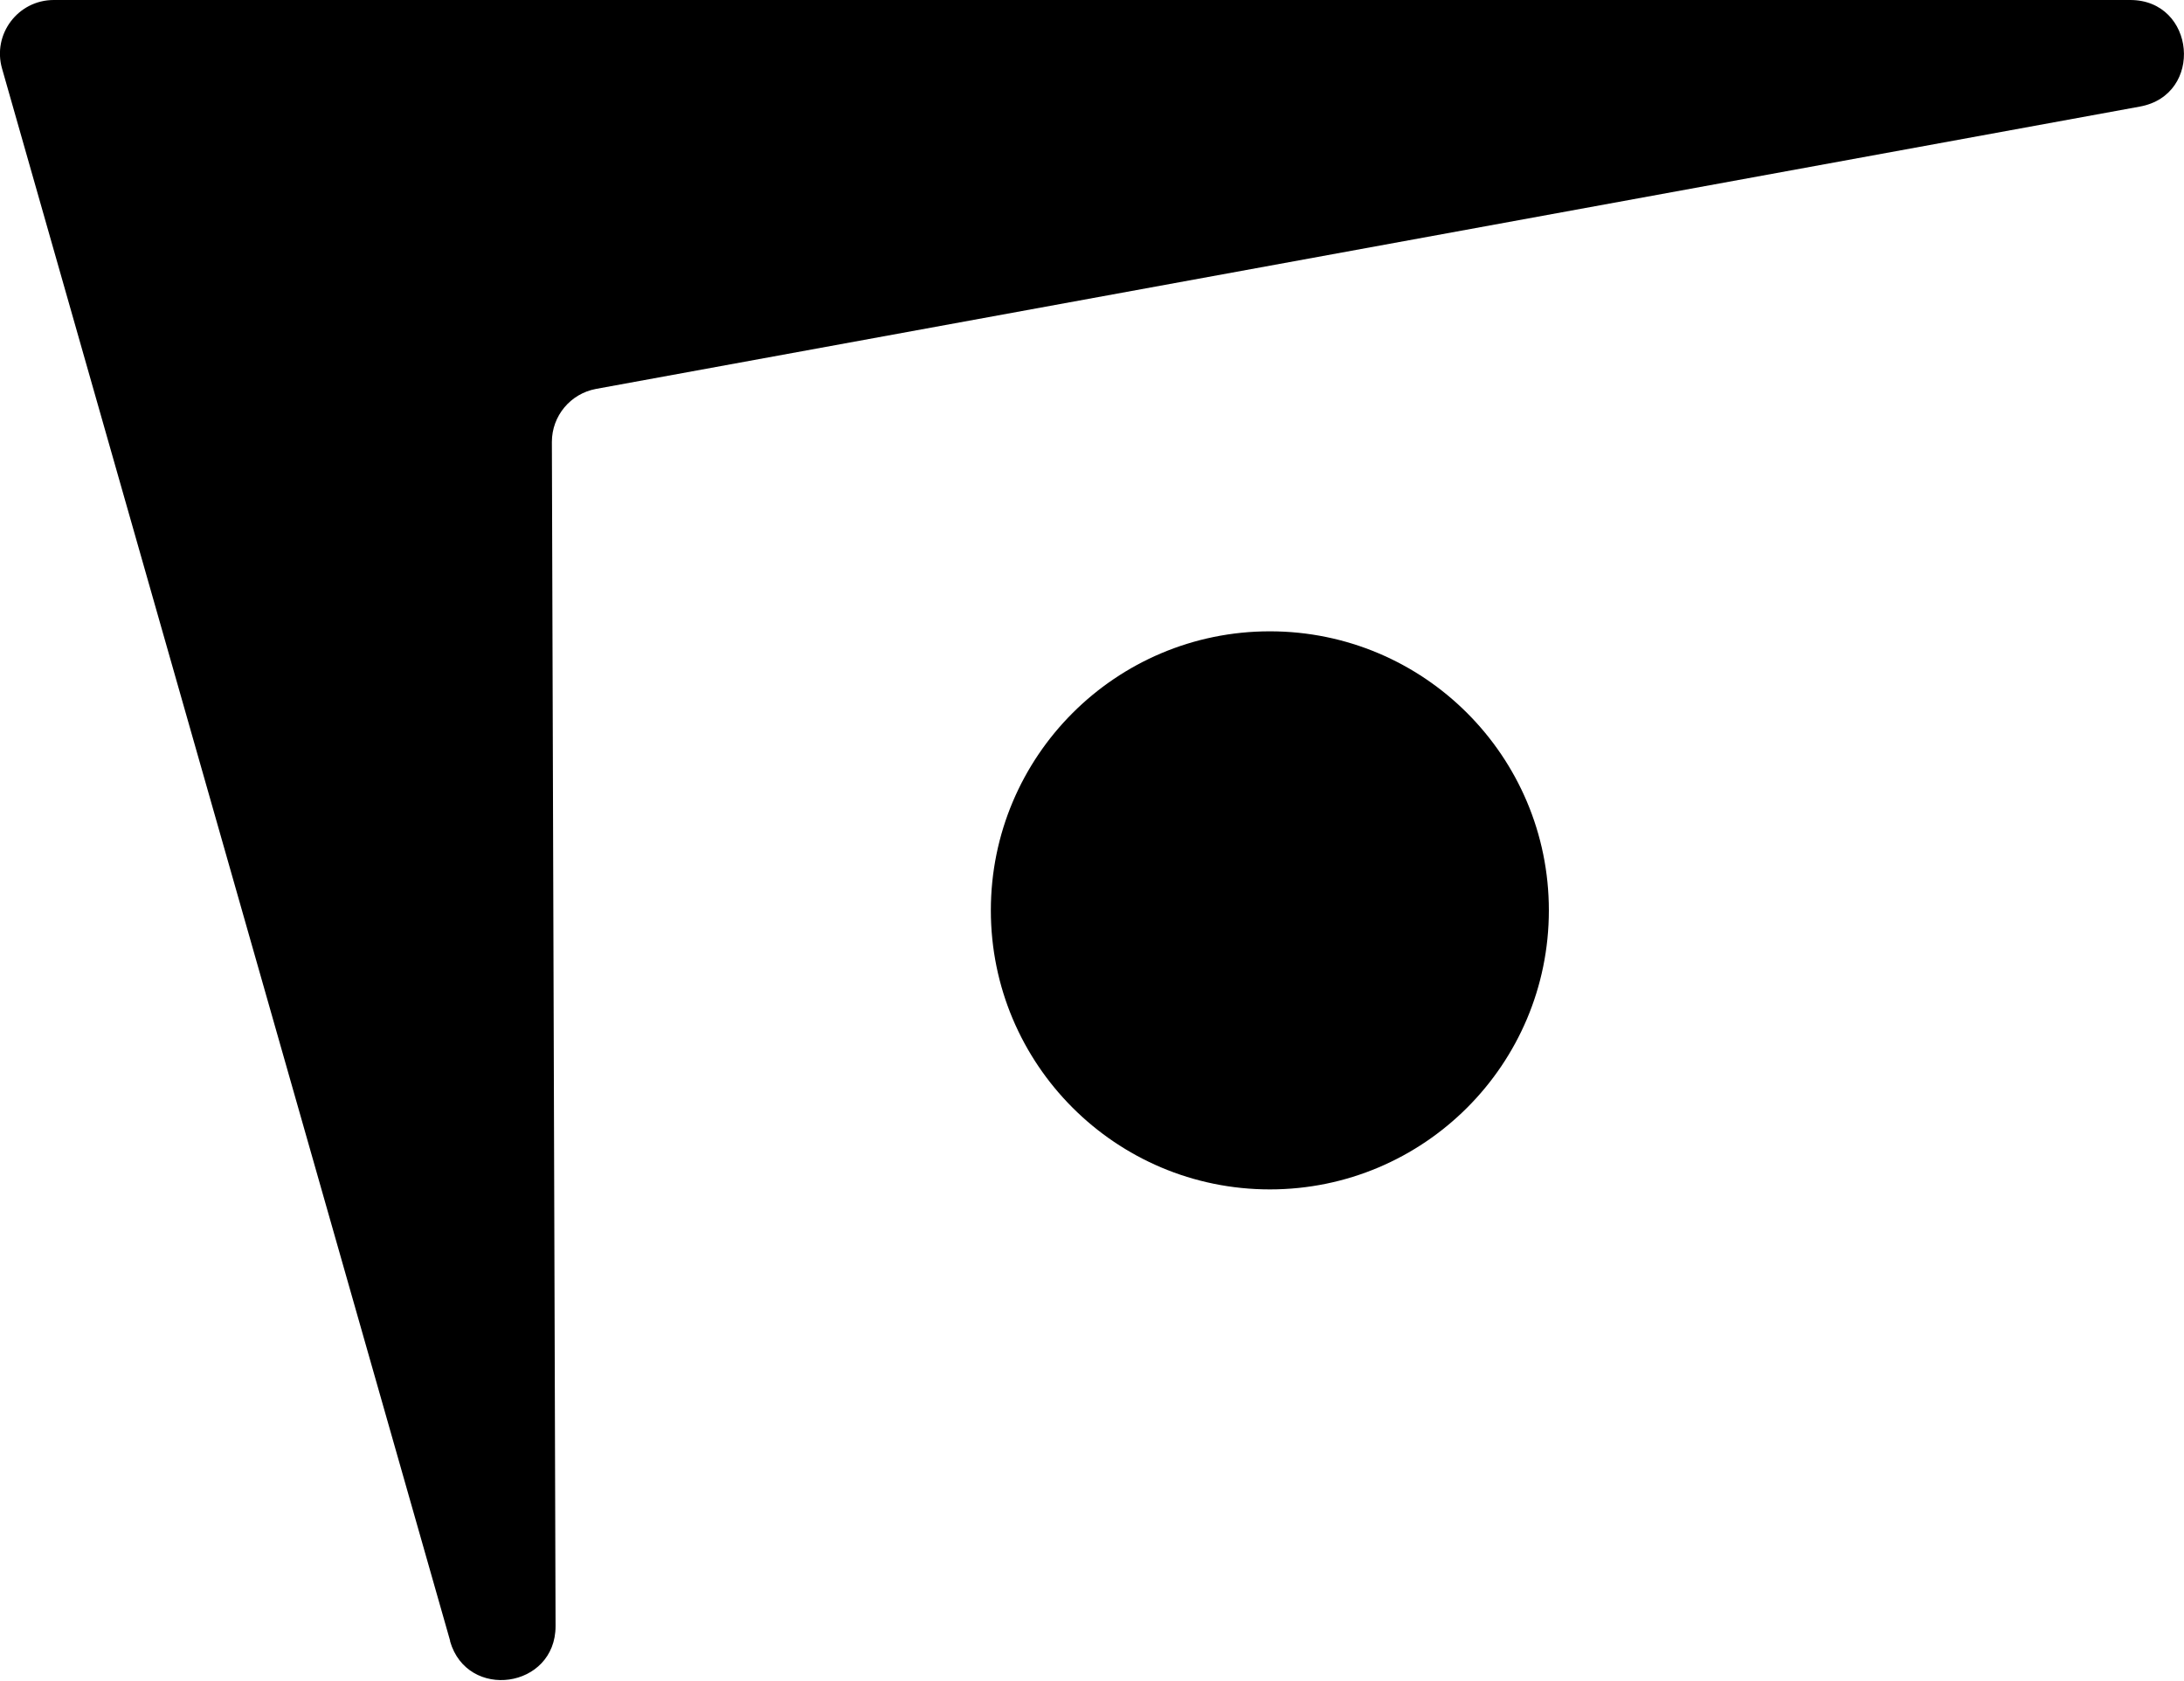
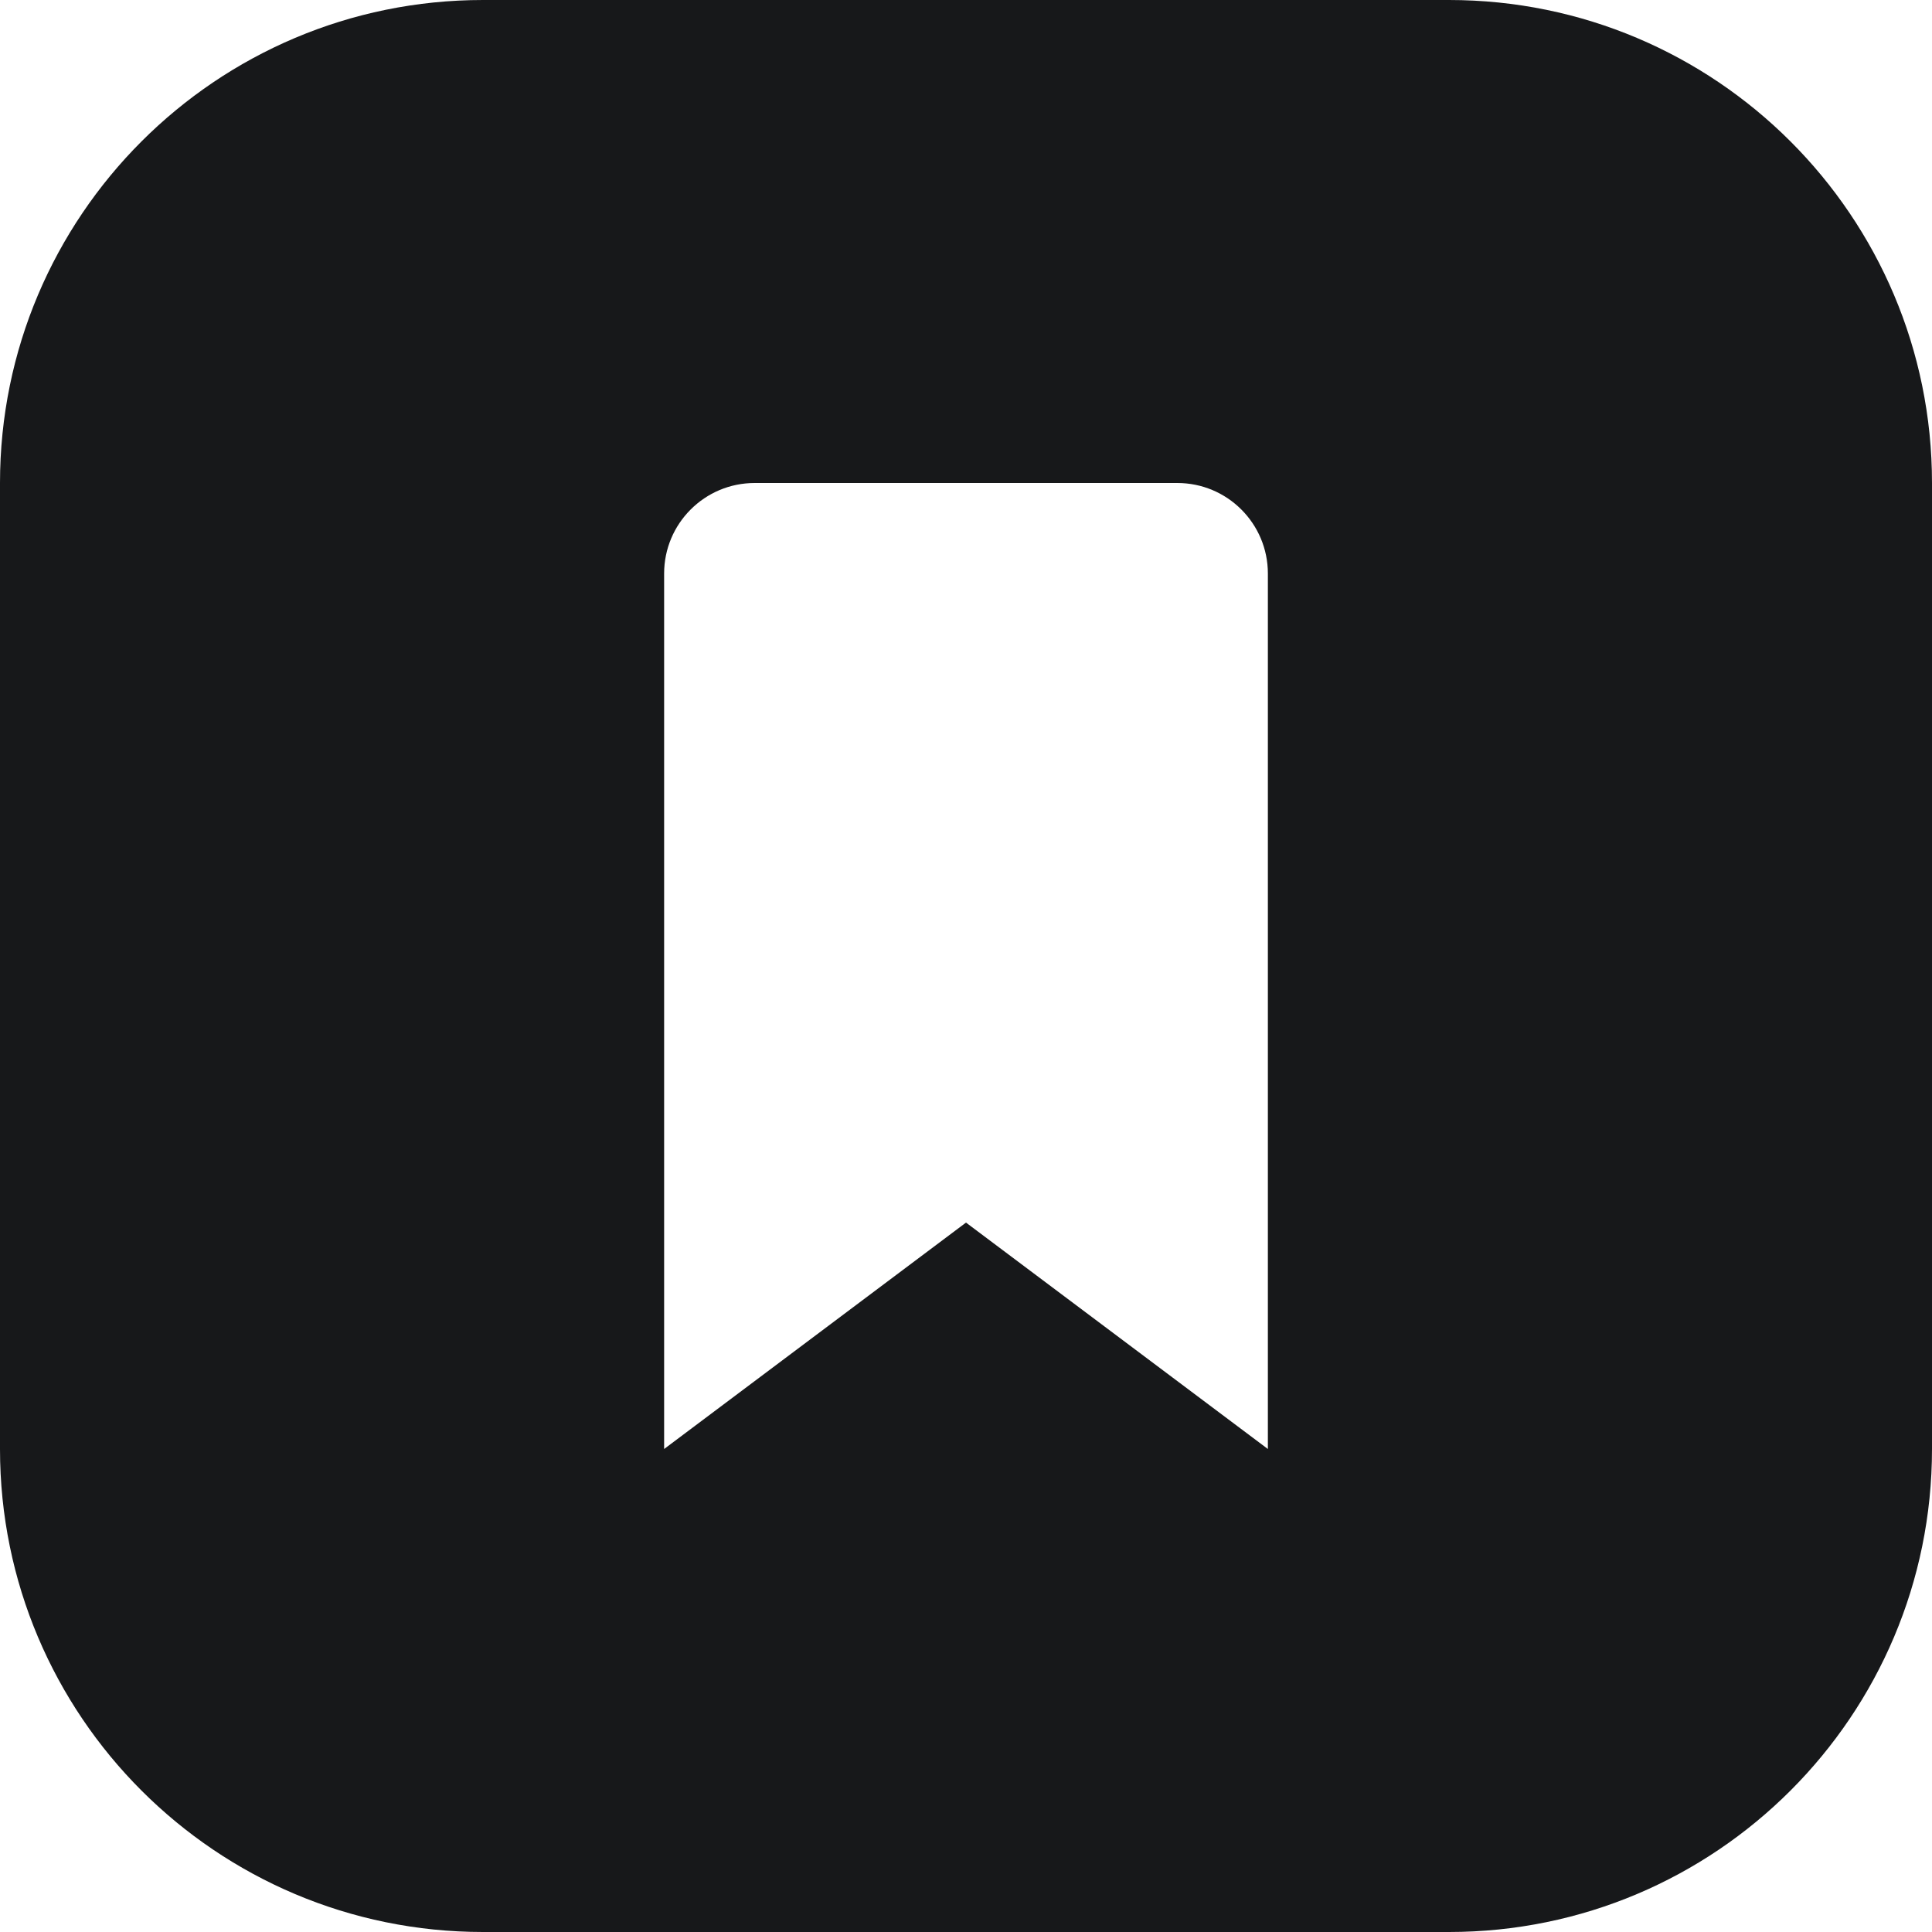
- <svg xmlns="http://www.w3.org/2000/svg" id="Layer_2" data-name="Layer 2" viewBox="0 0 106.77 82.13">
-   <g id="Layer_1-2" data-name="Layer 1">
-     <circle cx="62.08" cy="44.5" r="13.64" />
-     <path d="M22.01,80.22L.1,3.35C-.38,1.67.88,0,2.63,0h101.51c3.2,0,3.62,4.64.47,5.21L29.14,19.01c-1.25.23-2.16,1.32-2.16,2.59l.18,57.89c0,3.05-4.32,3.66-5.16.73Z" />
-   </g>
+ <svg xmlns="http://www.w3.org/2000/svg" viewBox="0 0 32 32" role="img" aria-label="RepoMemo">
+   <path fill="#17181a" fill-rule="evenodd" d="M8 0h16a8 8 0 0 1 8 8v16a8 8 0 0 1-8 8H8a8 8 0 0 1-8-8V8a8 8 0 0 1 8-8ZM12.5 8h7A1.5 1.5 0 0 1 21 9.5V24l-5-3.75L11 24V9.5A1.5 1.5 0 0 1 12.5 8Z" />
</svg>
